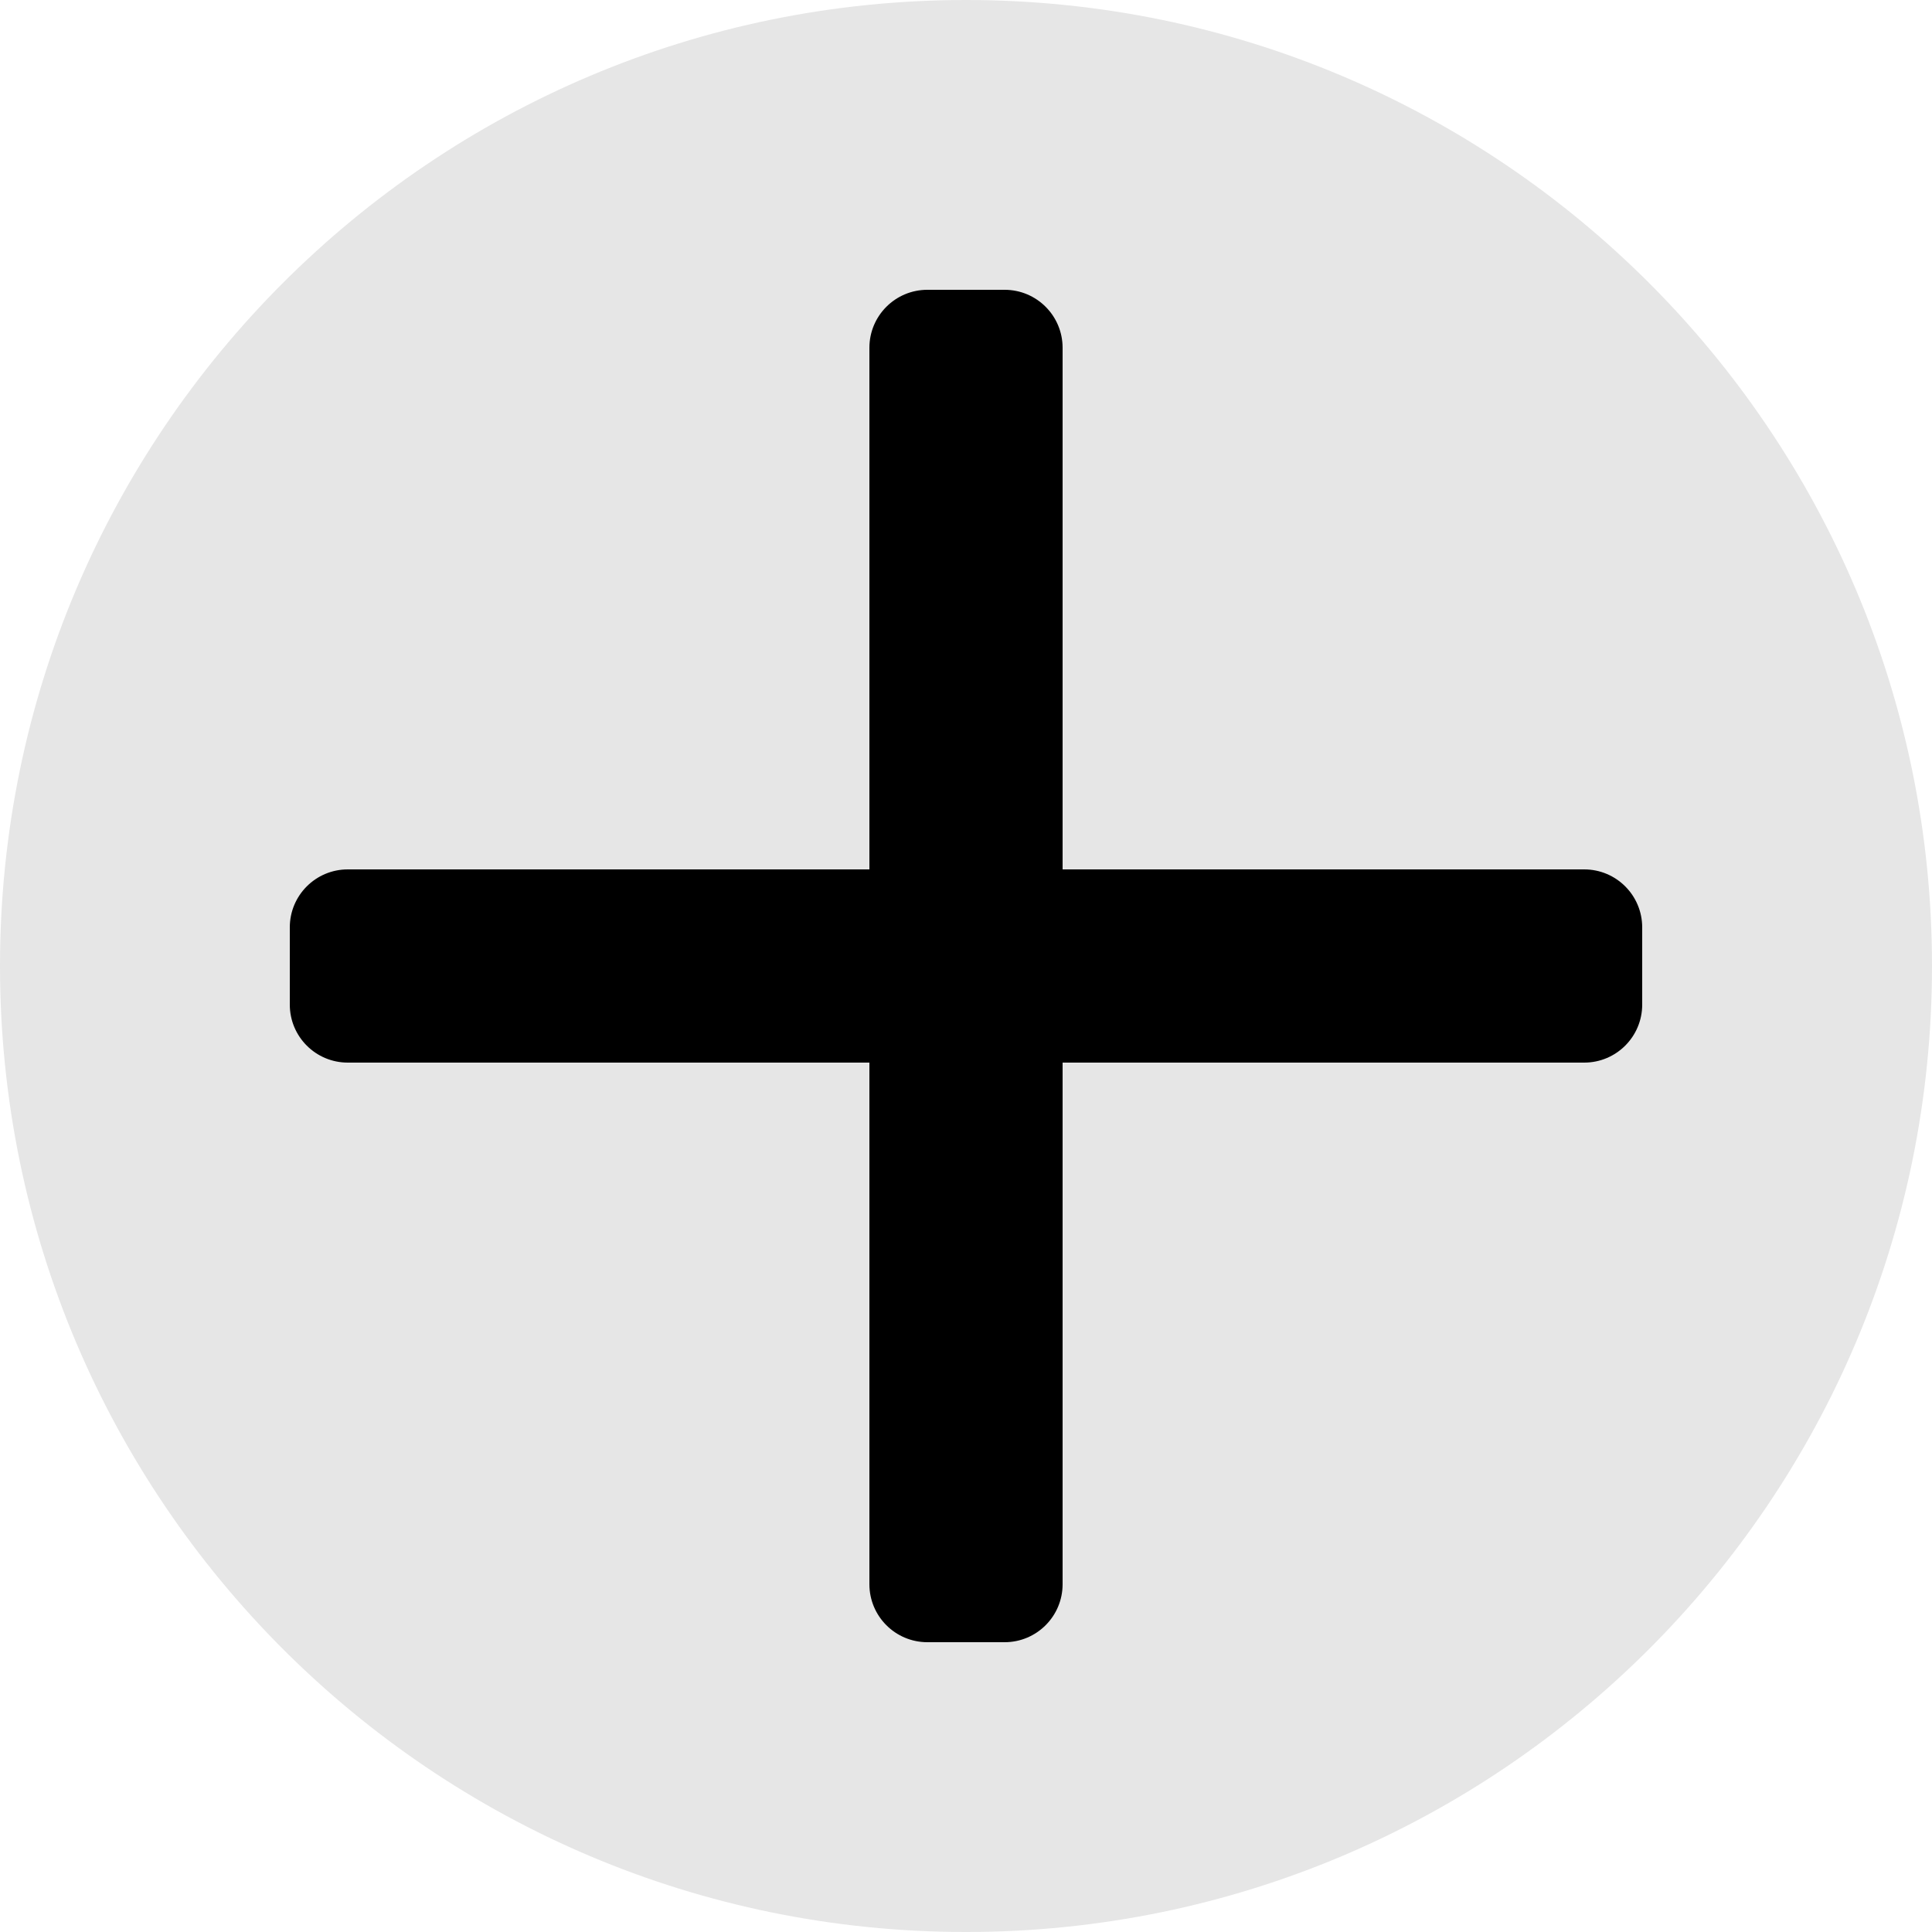
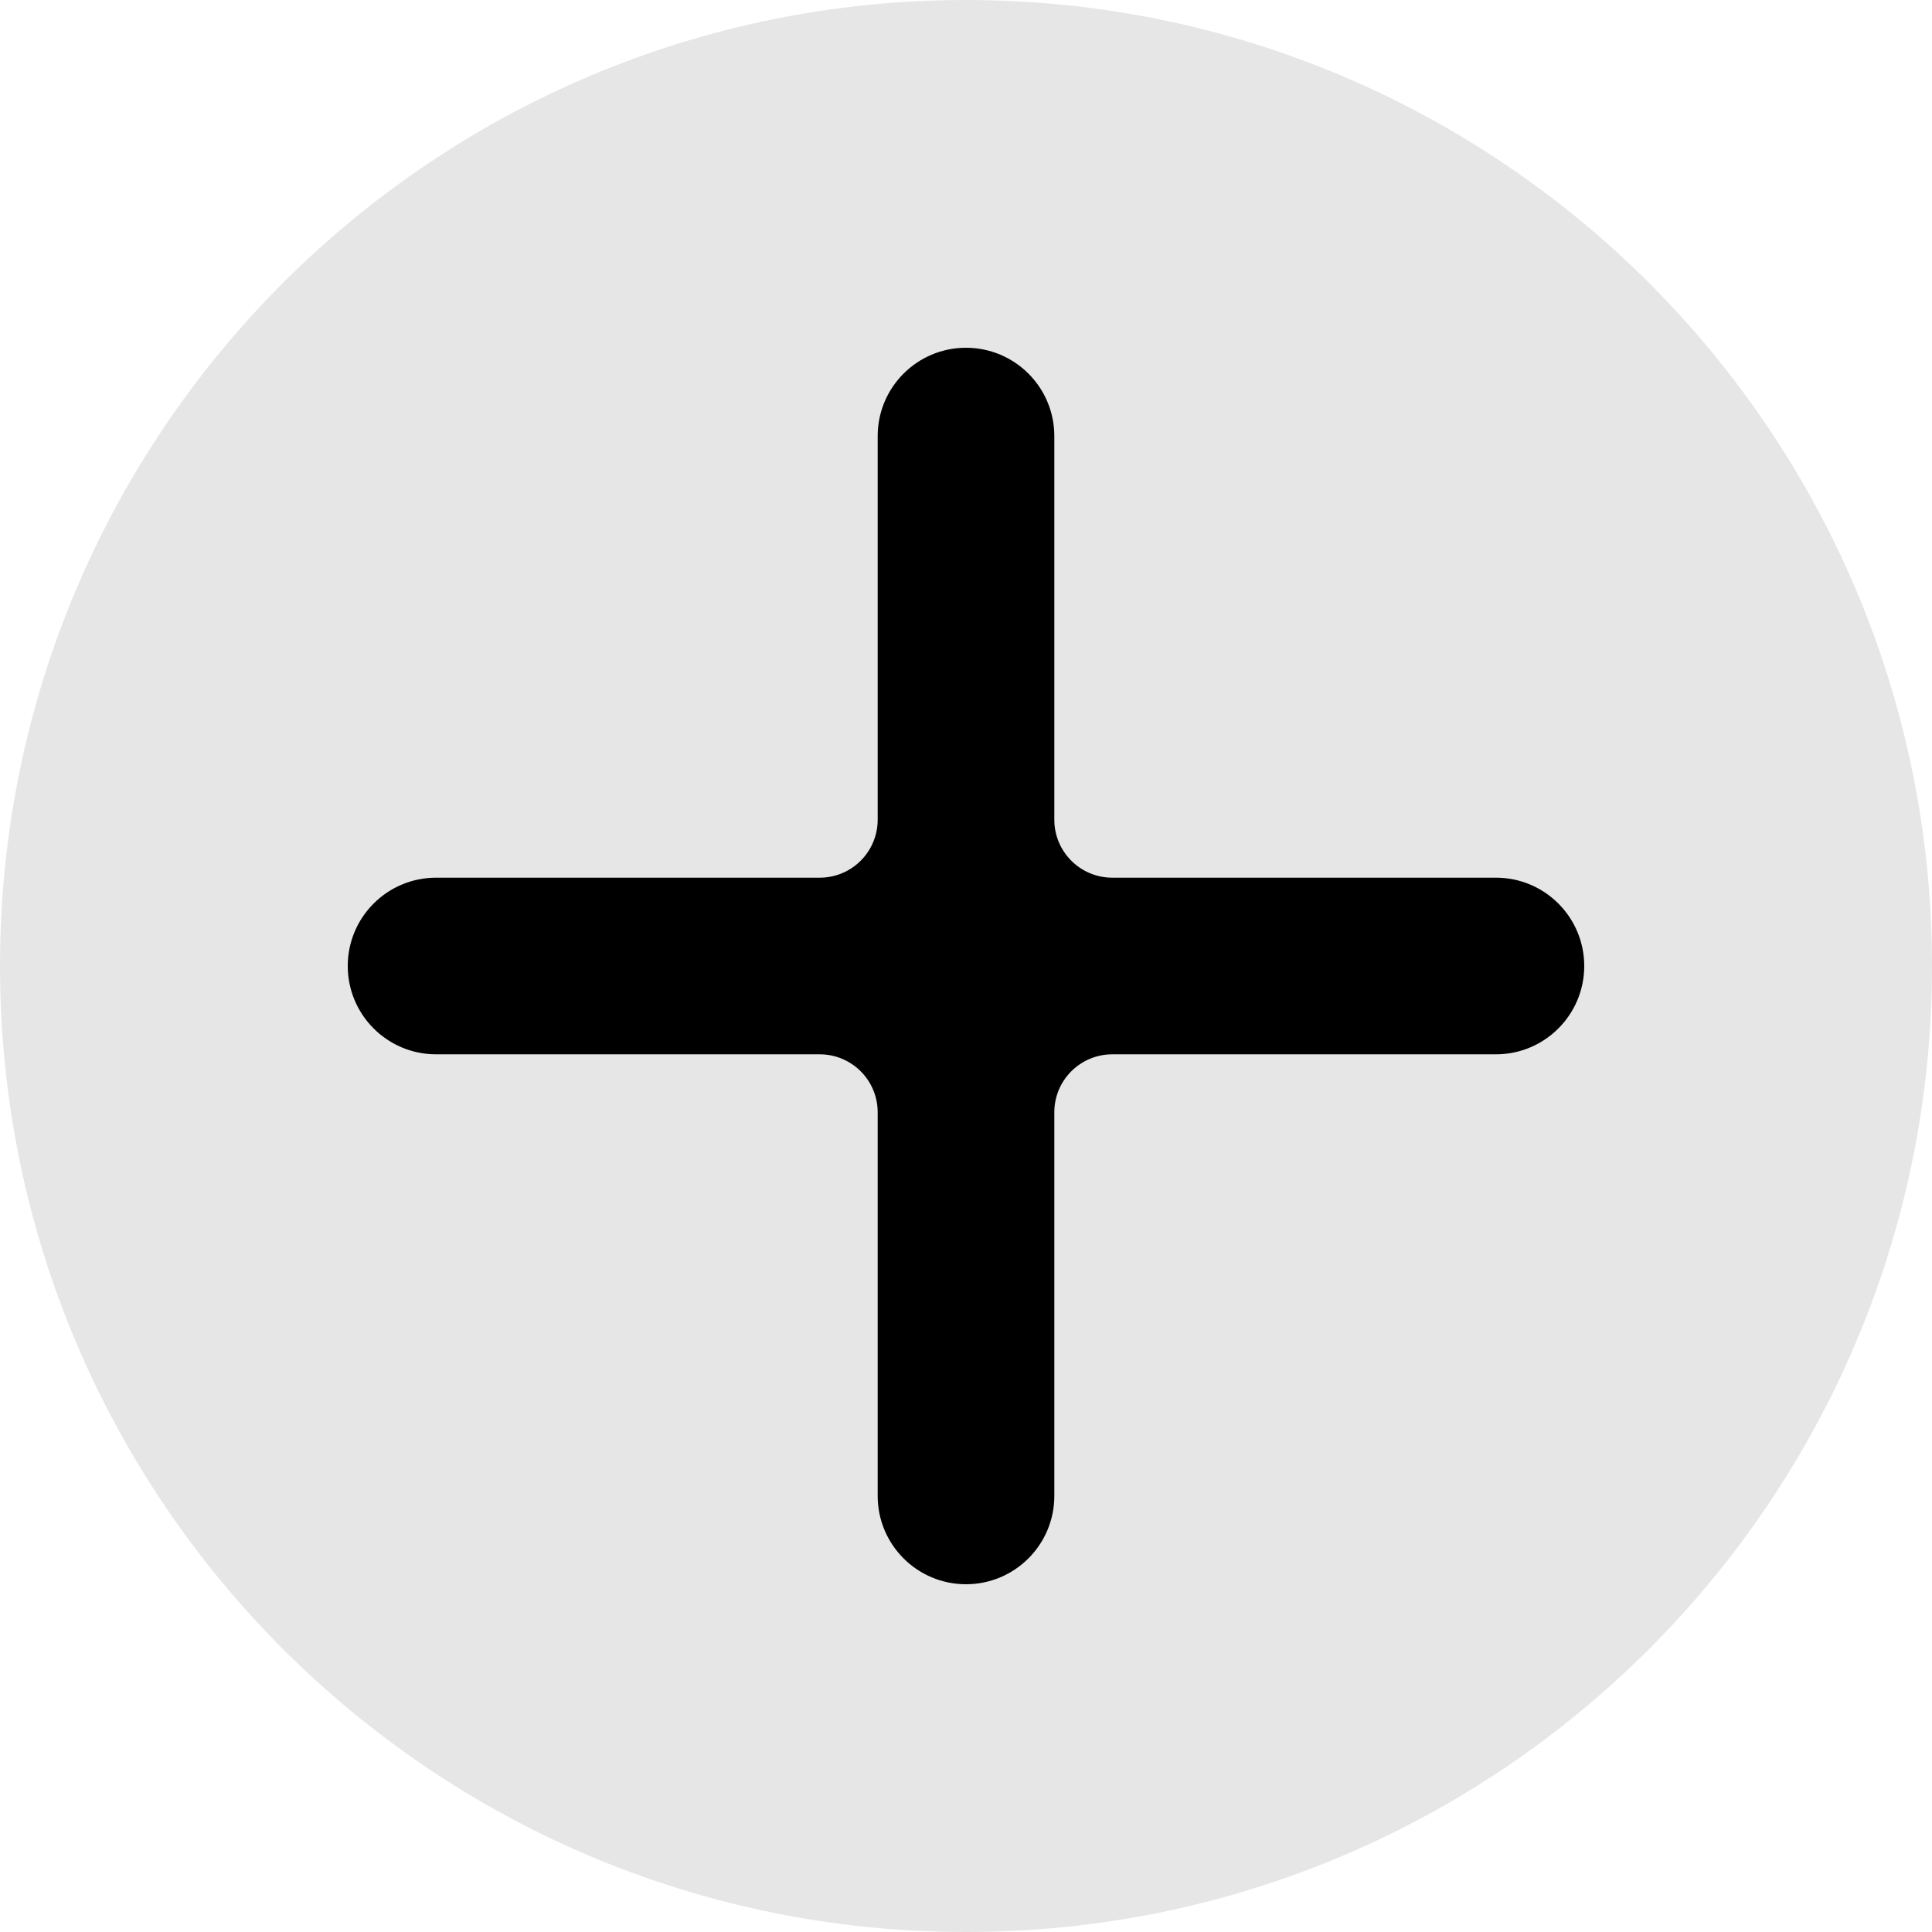
<svg xmlns="http://www.w3.org/2000/svg" width="500" height="500" viewBox="0 0 500 500" fill="none">
  <circle cx="250" cy="250" r="250" fill="#E6E6E6" />
-   <rect x="225" y="75" width="50" height="350" rx="15" fill="black" />
-   <rect x="75" y="225" width="350" height="50" rx="15" fill="black" />
+   <path fill-rule="evenodd" clip-rule="evenodd" d="M250 90C237.376 90 227.143 100.234 227.143 112.857V212.143C227.143 220.427 220.427 227.143 212.143 227.143H112.857C100.233 227.143 90 237.376 90 250C90 262.624 100.234 272.857 112.857 272.857H212.143C220.427 272.857 227.143 279.573 227.143 287.857V387.143C227.143 399.767 237.376 410 250 410C262.624 410 272.857 399.767 272.857 387.143V287.857C272.857 279.573 279.573 272.857 287.857 272.857H387.143C399.767 272.857 410 262.624 410 250C410 237.376 399.767 227.143 387.143 227.143H287.857C279.573 227.143 272.857 220.427 272.857 212.143V112.857C272.857 100.233 262.624 90 250 90Z" fill="black" />
</svg>
